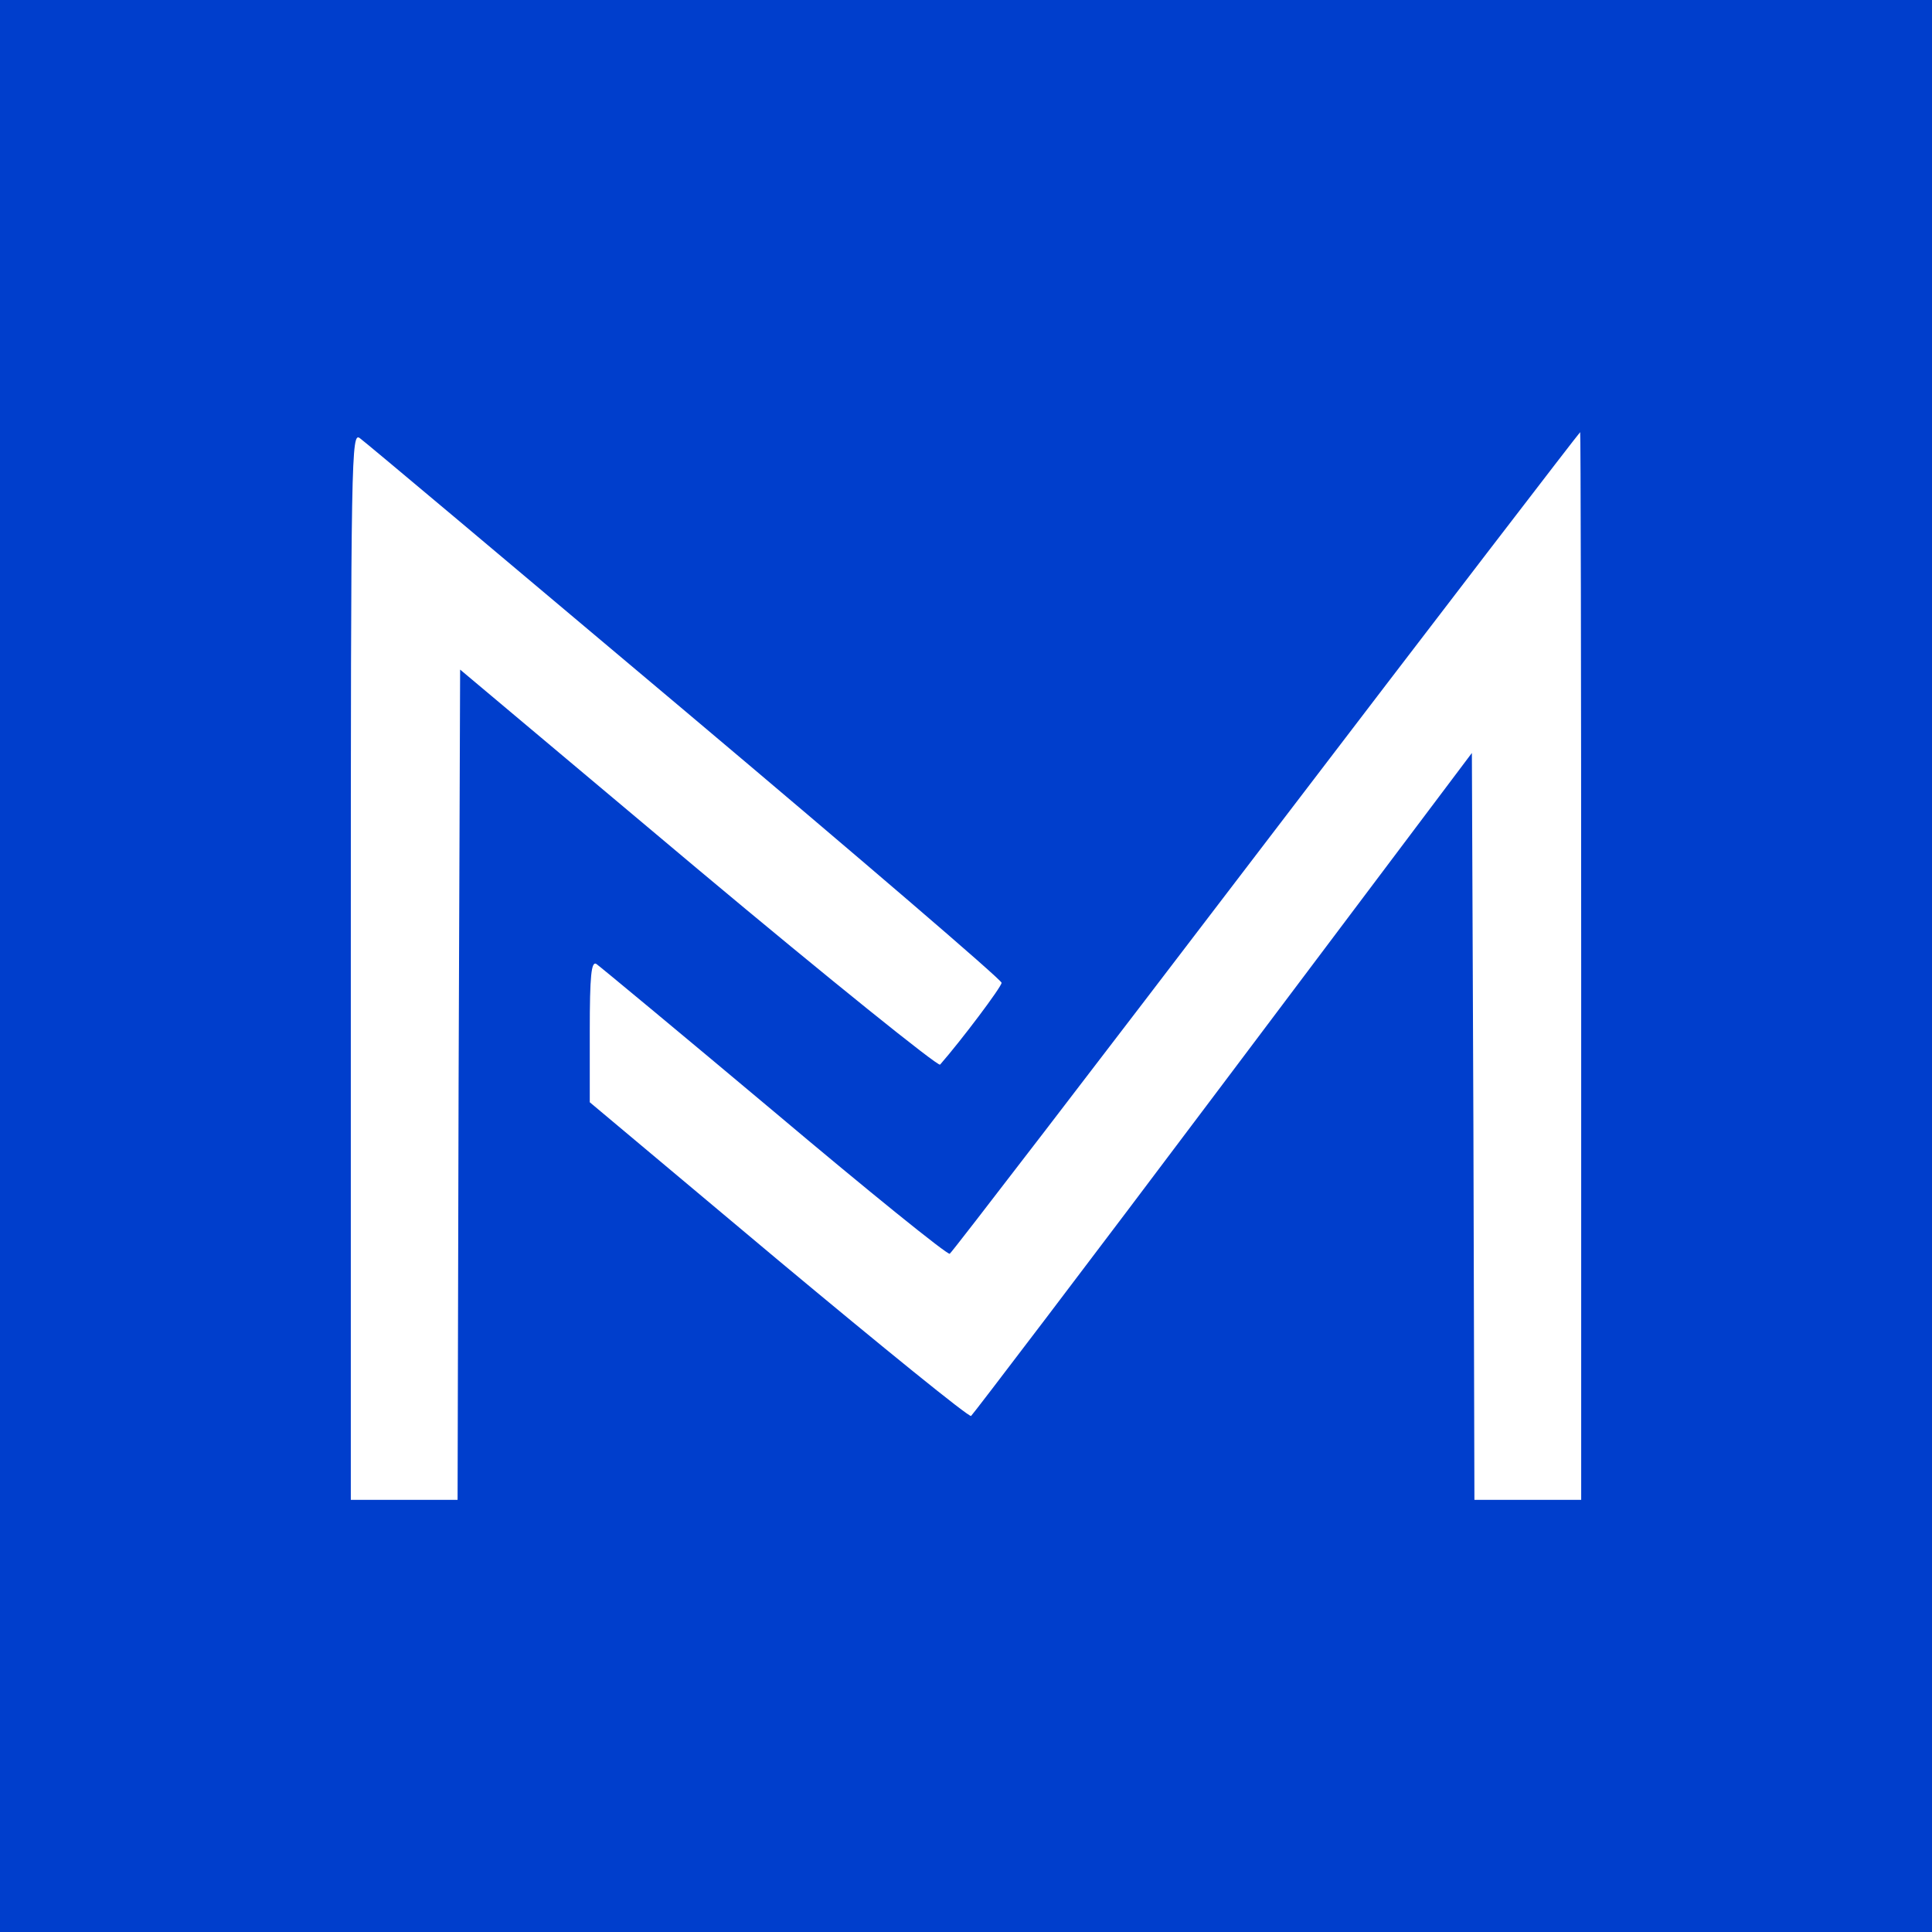
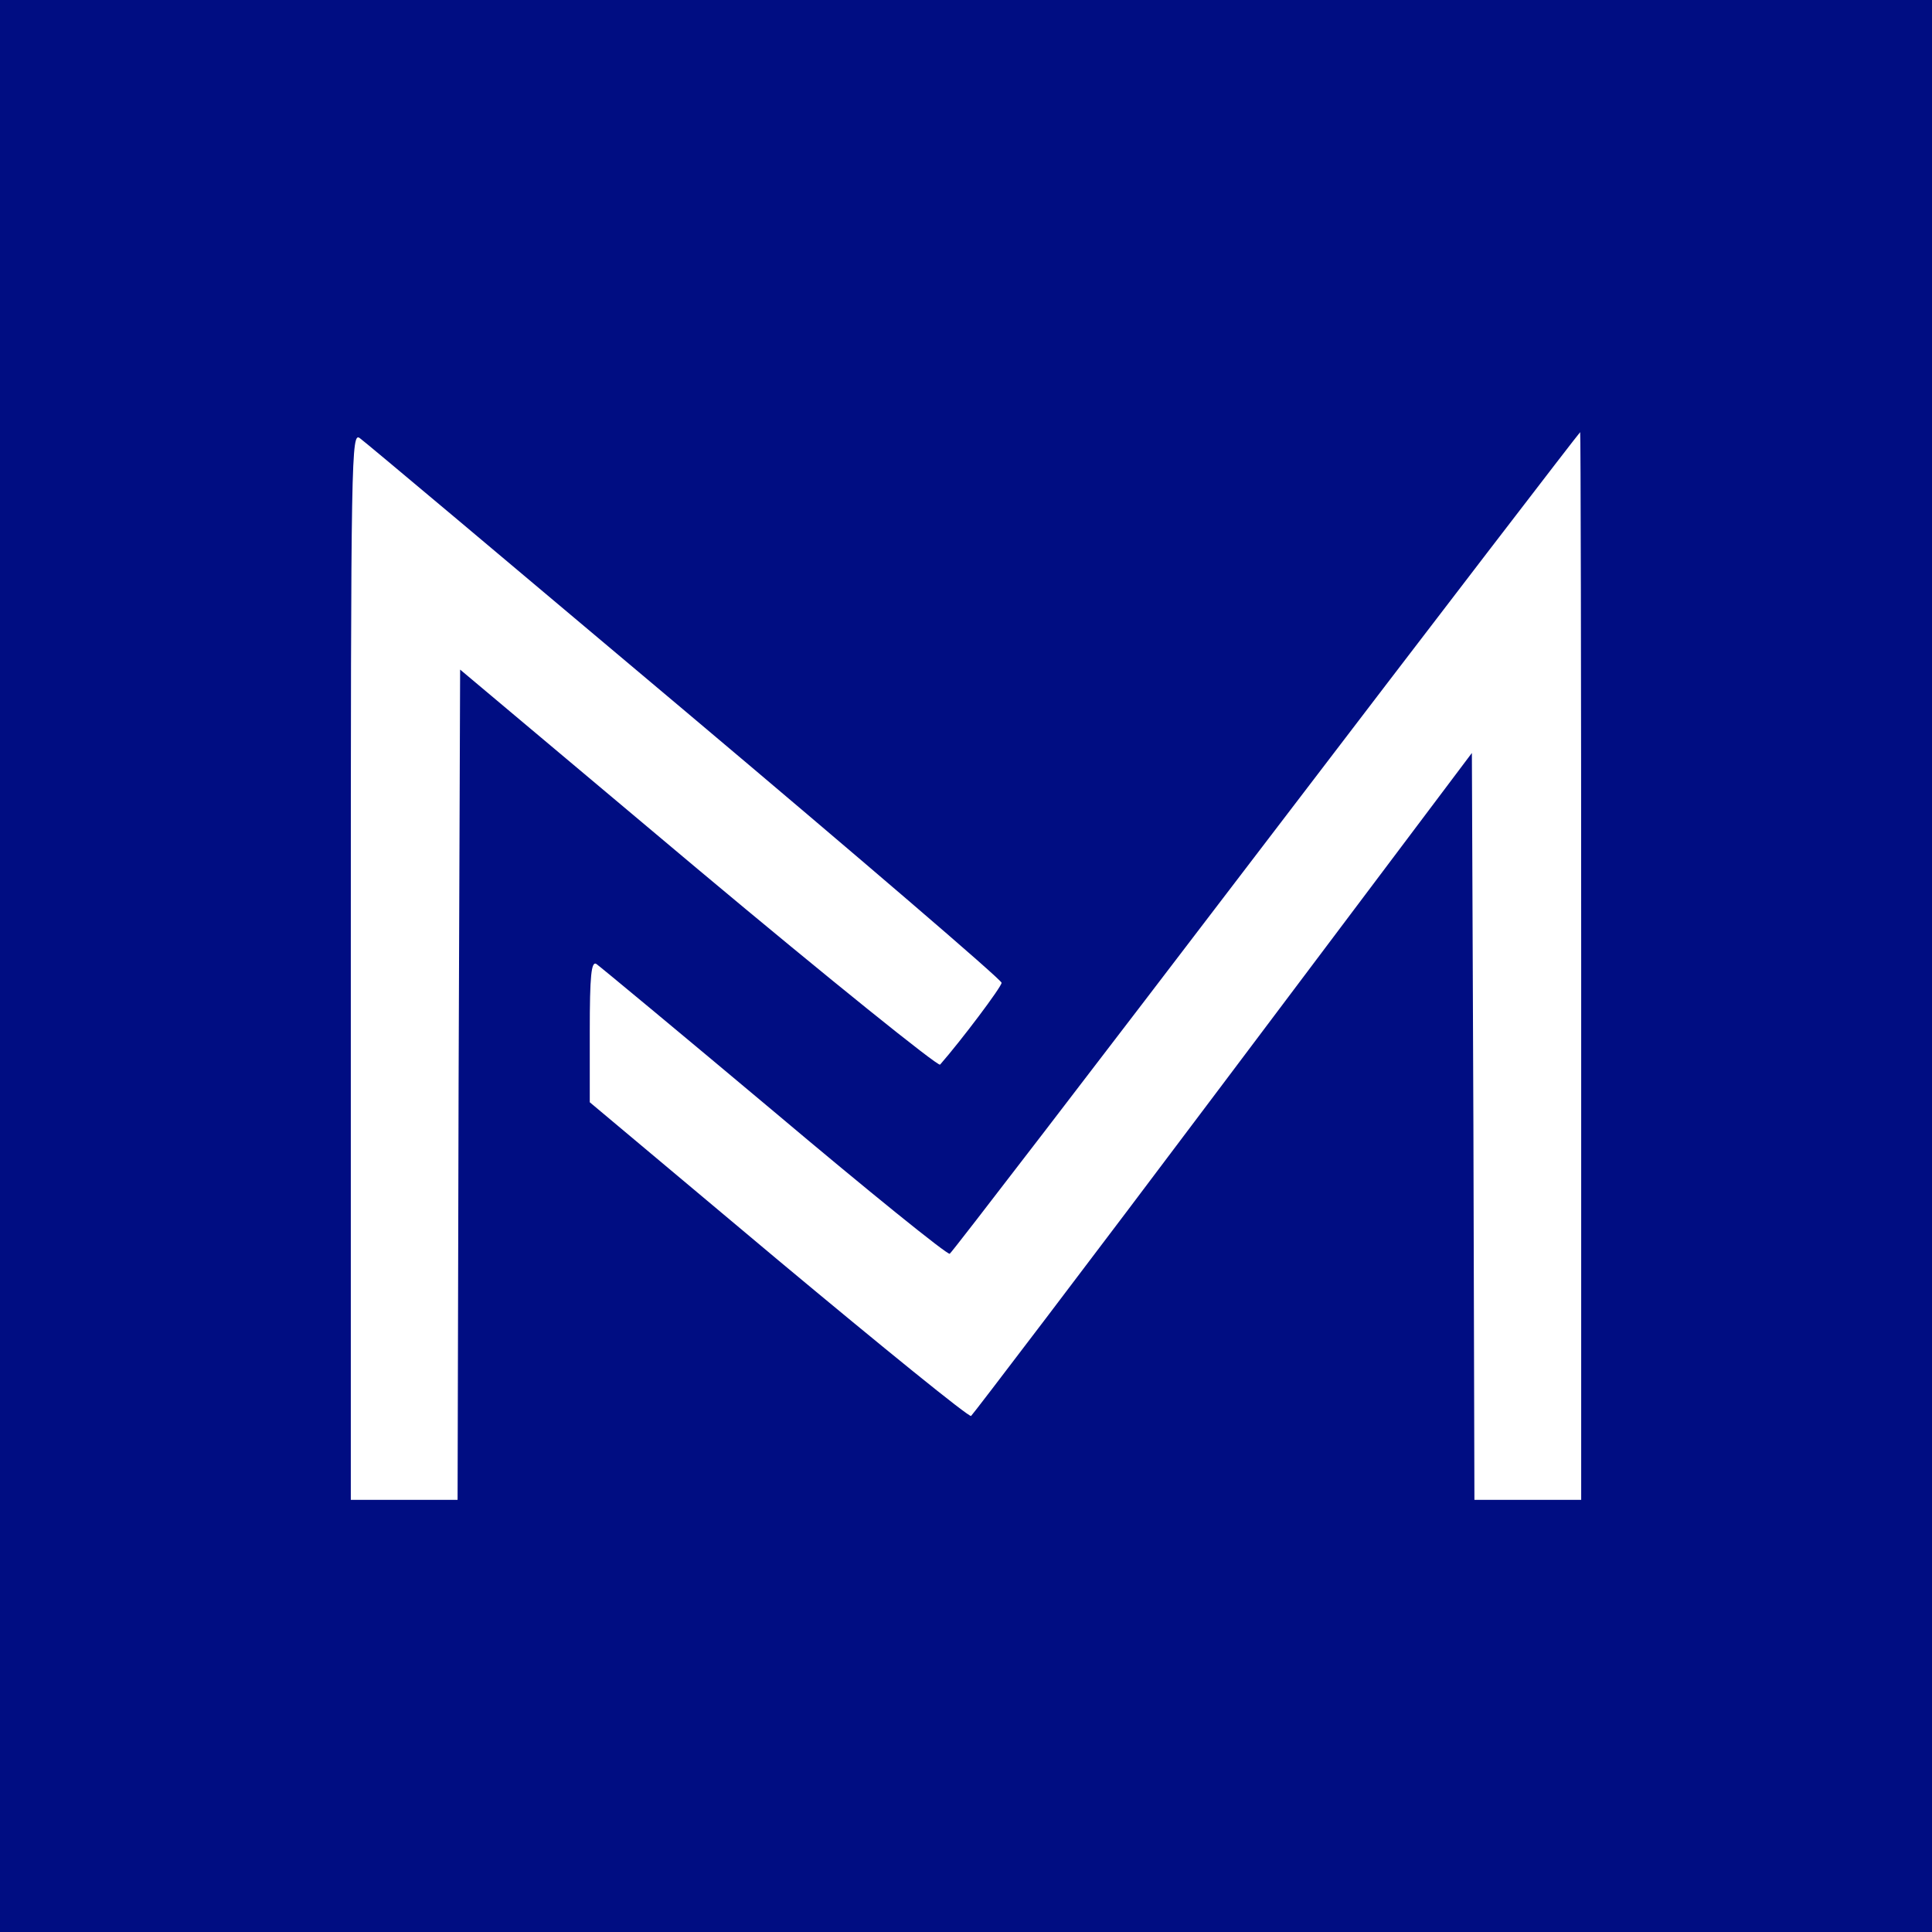
<svg xmlns="http://www.w3.org/2000/svg" version="1.0" width="45" height="45" viewBox="0 0 380 380" aria-labelledby="site-logo" role="img">
-   <g transform="translate(0,380) scale(0.1,-0.1)" fill="#003ecc" stroke="none">
+   <g transform="translate(0,380) scale(0.1,-0.1)" fill="#000d82" stroke="none">
    <path d="M0 1900 l0 -1900 1900 0 1900 0 0 1900 0 1900 -1900 0 -1900 0 0 -1900z m1348 501 c342 -288 622 -528 622 -534 0 -8 -79 -113 -121 -161 -4 -4 -218 168 -476 384 l-468 393 -3 -816 -2 -817 -105 0 -105 0 0 1051 c0 1015 1 1050 18 1037 10 -7 298 -249 640 -537z m1762 -501 l0 -1050 -105 0 -105 0 -2 735 -3 734 -489 -650 c-269 -358 -493 -652 -496 -654 -4 -3 -174 135 -379 306 l-371 311 0 140 c0 109 3 138 13 132 6 -4 164 -135 350 -291 185 -156 341 -282 345 -279 4 2 284 367 622 810 338 443 616 805 618 806 1 0 2 -472 2 -1050z" />
  </g>
</svg>
